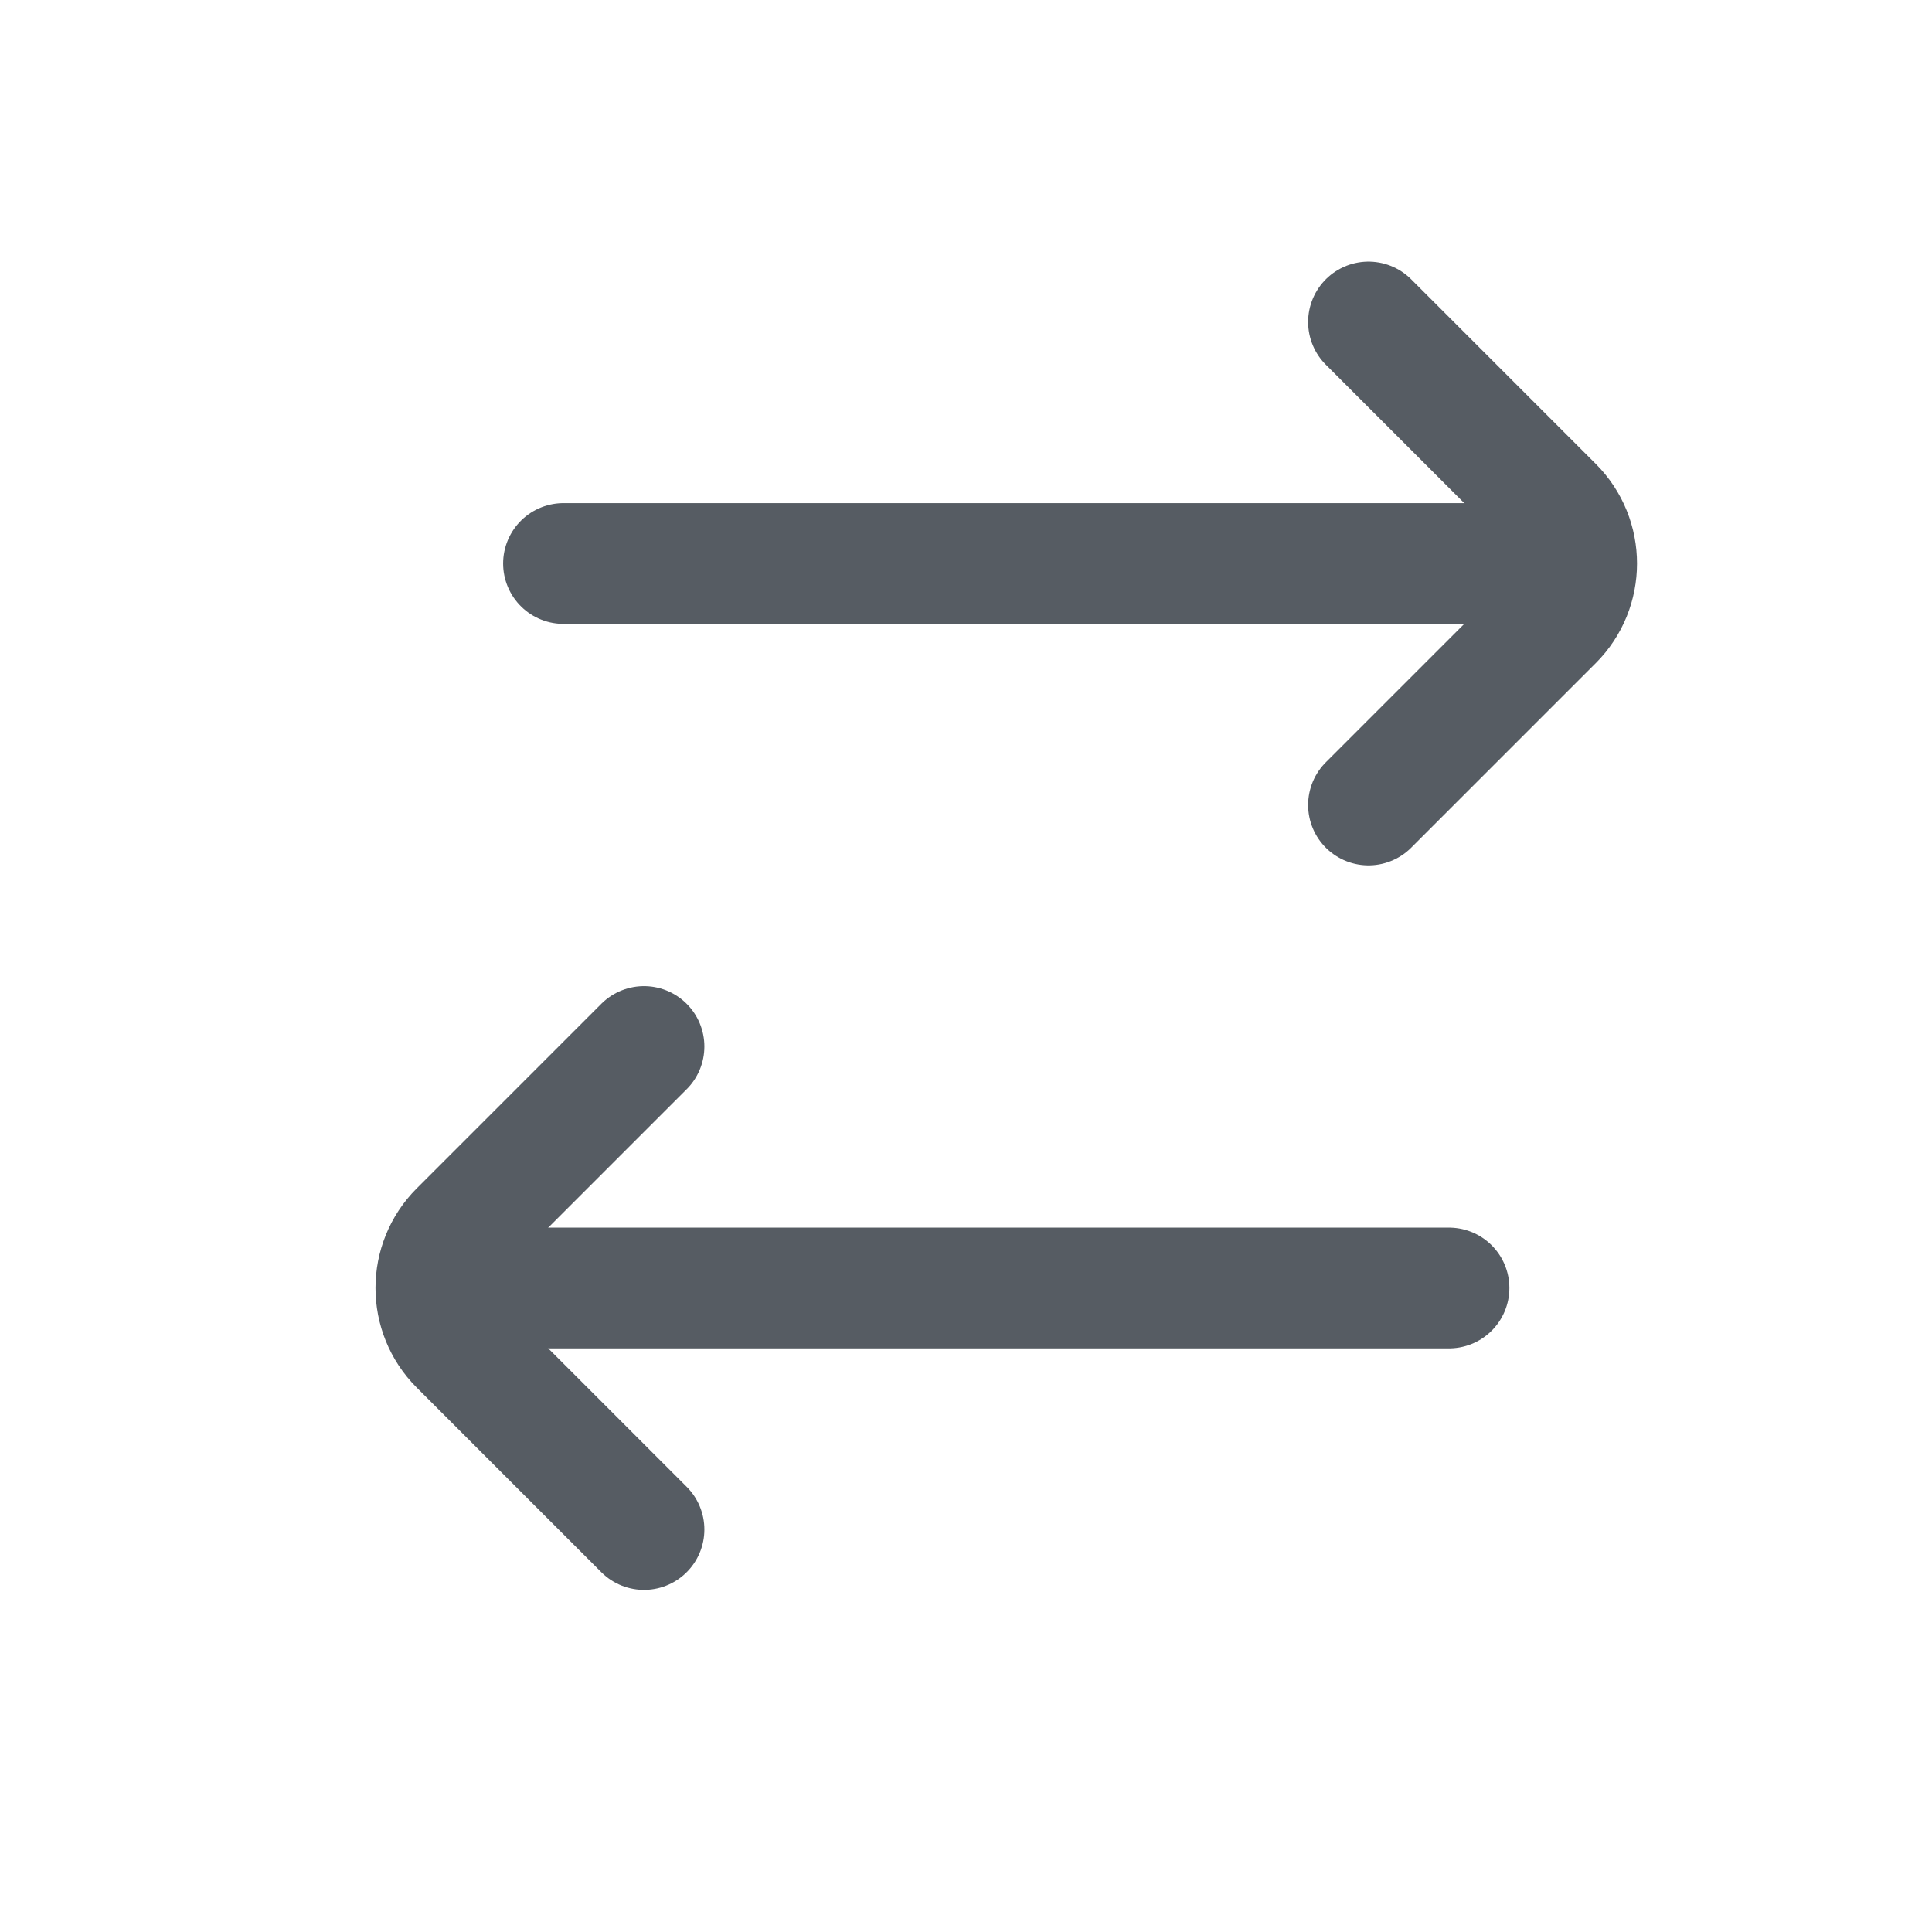
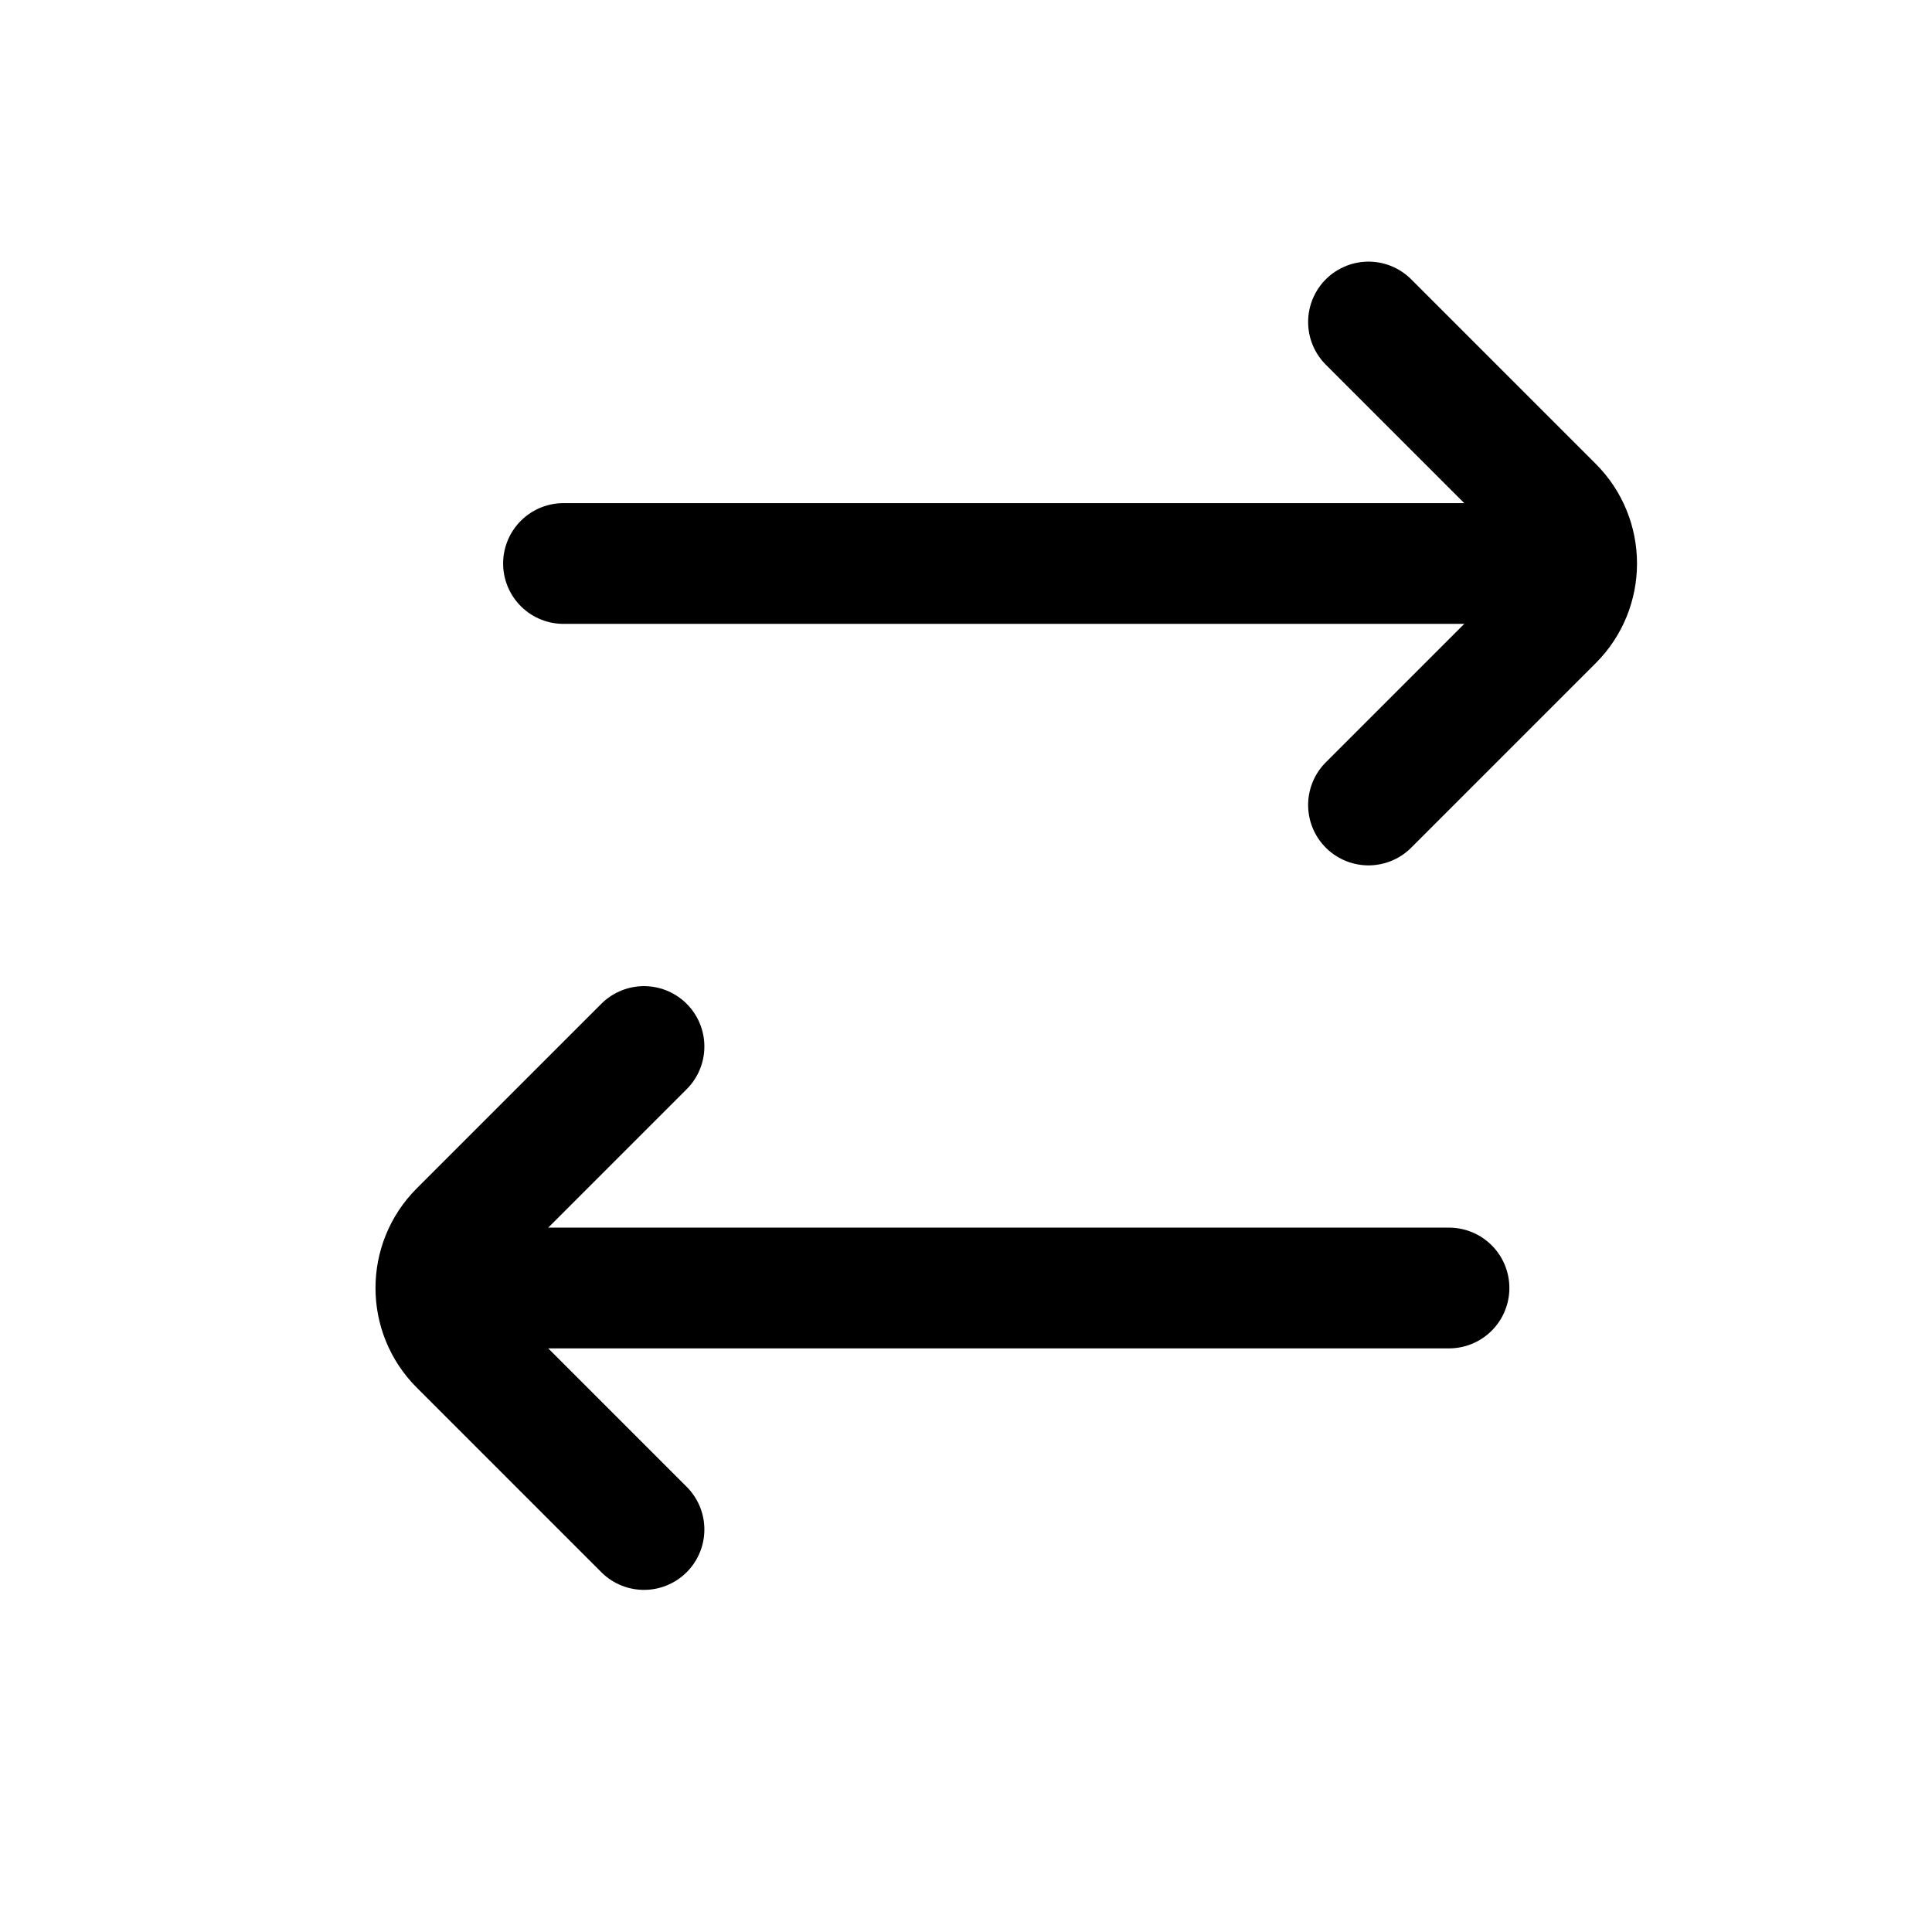
<svg xmlns="http://www.w3.org/2000/svg" width="24" height="24" viewBox="0 0 24 24" fill="none">
-   <path d="M8 19L5.707 16.707C5.317 16.317 5.317 15.683 5.707 15.293L8 13" stroke="#565C63" stroke-width="1.5" stroke-linecap="round" />
-   <path d="M6 16L18 16" stroke="#565C63" stroke-width="1.5" stroke-linecap="round" />
-   <path d="M17 10L19.293 7.707C19.683 7.317 19.683 6.683 19.293 6.293L17 4" stroke="#565C63" stroke-width="1.5" stroke-linecap="round" />
-   <path d="M19 7L7 7" stroke="#565C63" stroke-width="1.5" stroke-linecap="round" />
+   <path d="M8 19L5.707 16.707C5.317 16.317 5.317 15.683 5.707 15.293L8 13" stroke="currentColor" stroke-width="1.5" stroke-linecap="round" />
+   <path d="M6 16L18 16" stroke="currentColor" stroke-width="1.5" stroke-linecap="round" />
+   <path d="M17 10L19.293 7.707C19.683 7.317 19.683 6.683 19.293 6.293L17 4" stroke="currentColor" stroke-width="1.5" stroke-linecap="round" />
+   <path d="M19 7L7 7" stroke="currentColor" stroke-width="1.5" stroke-linecap="round" />
</svg>
